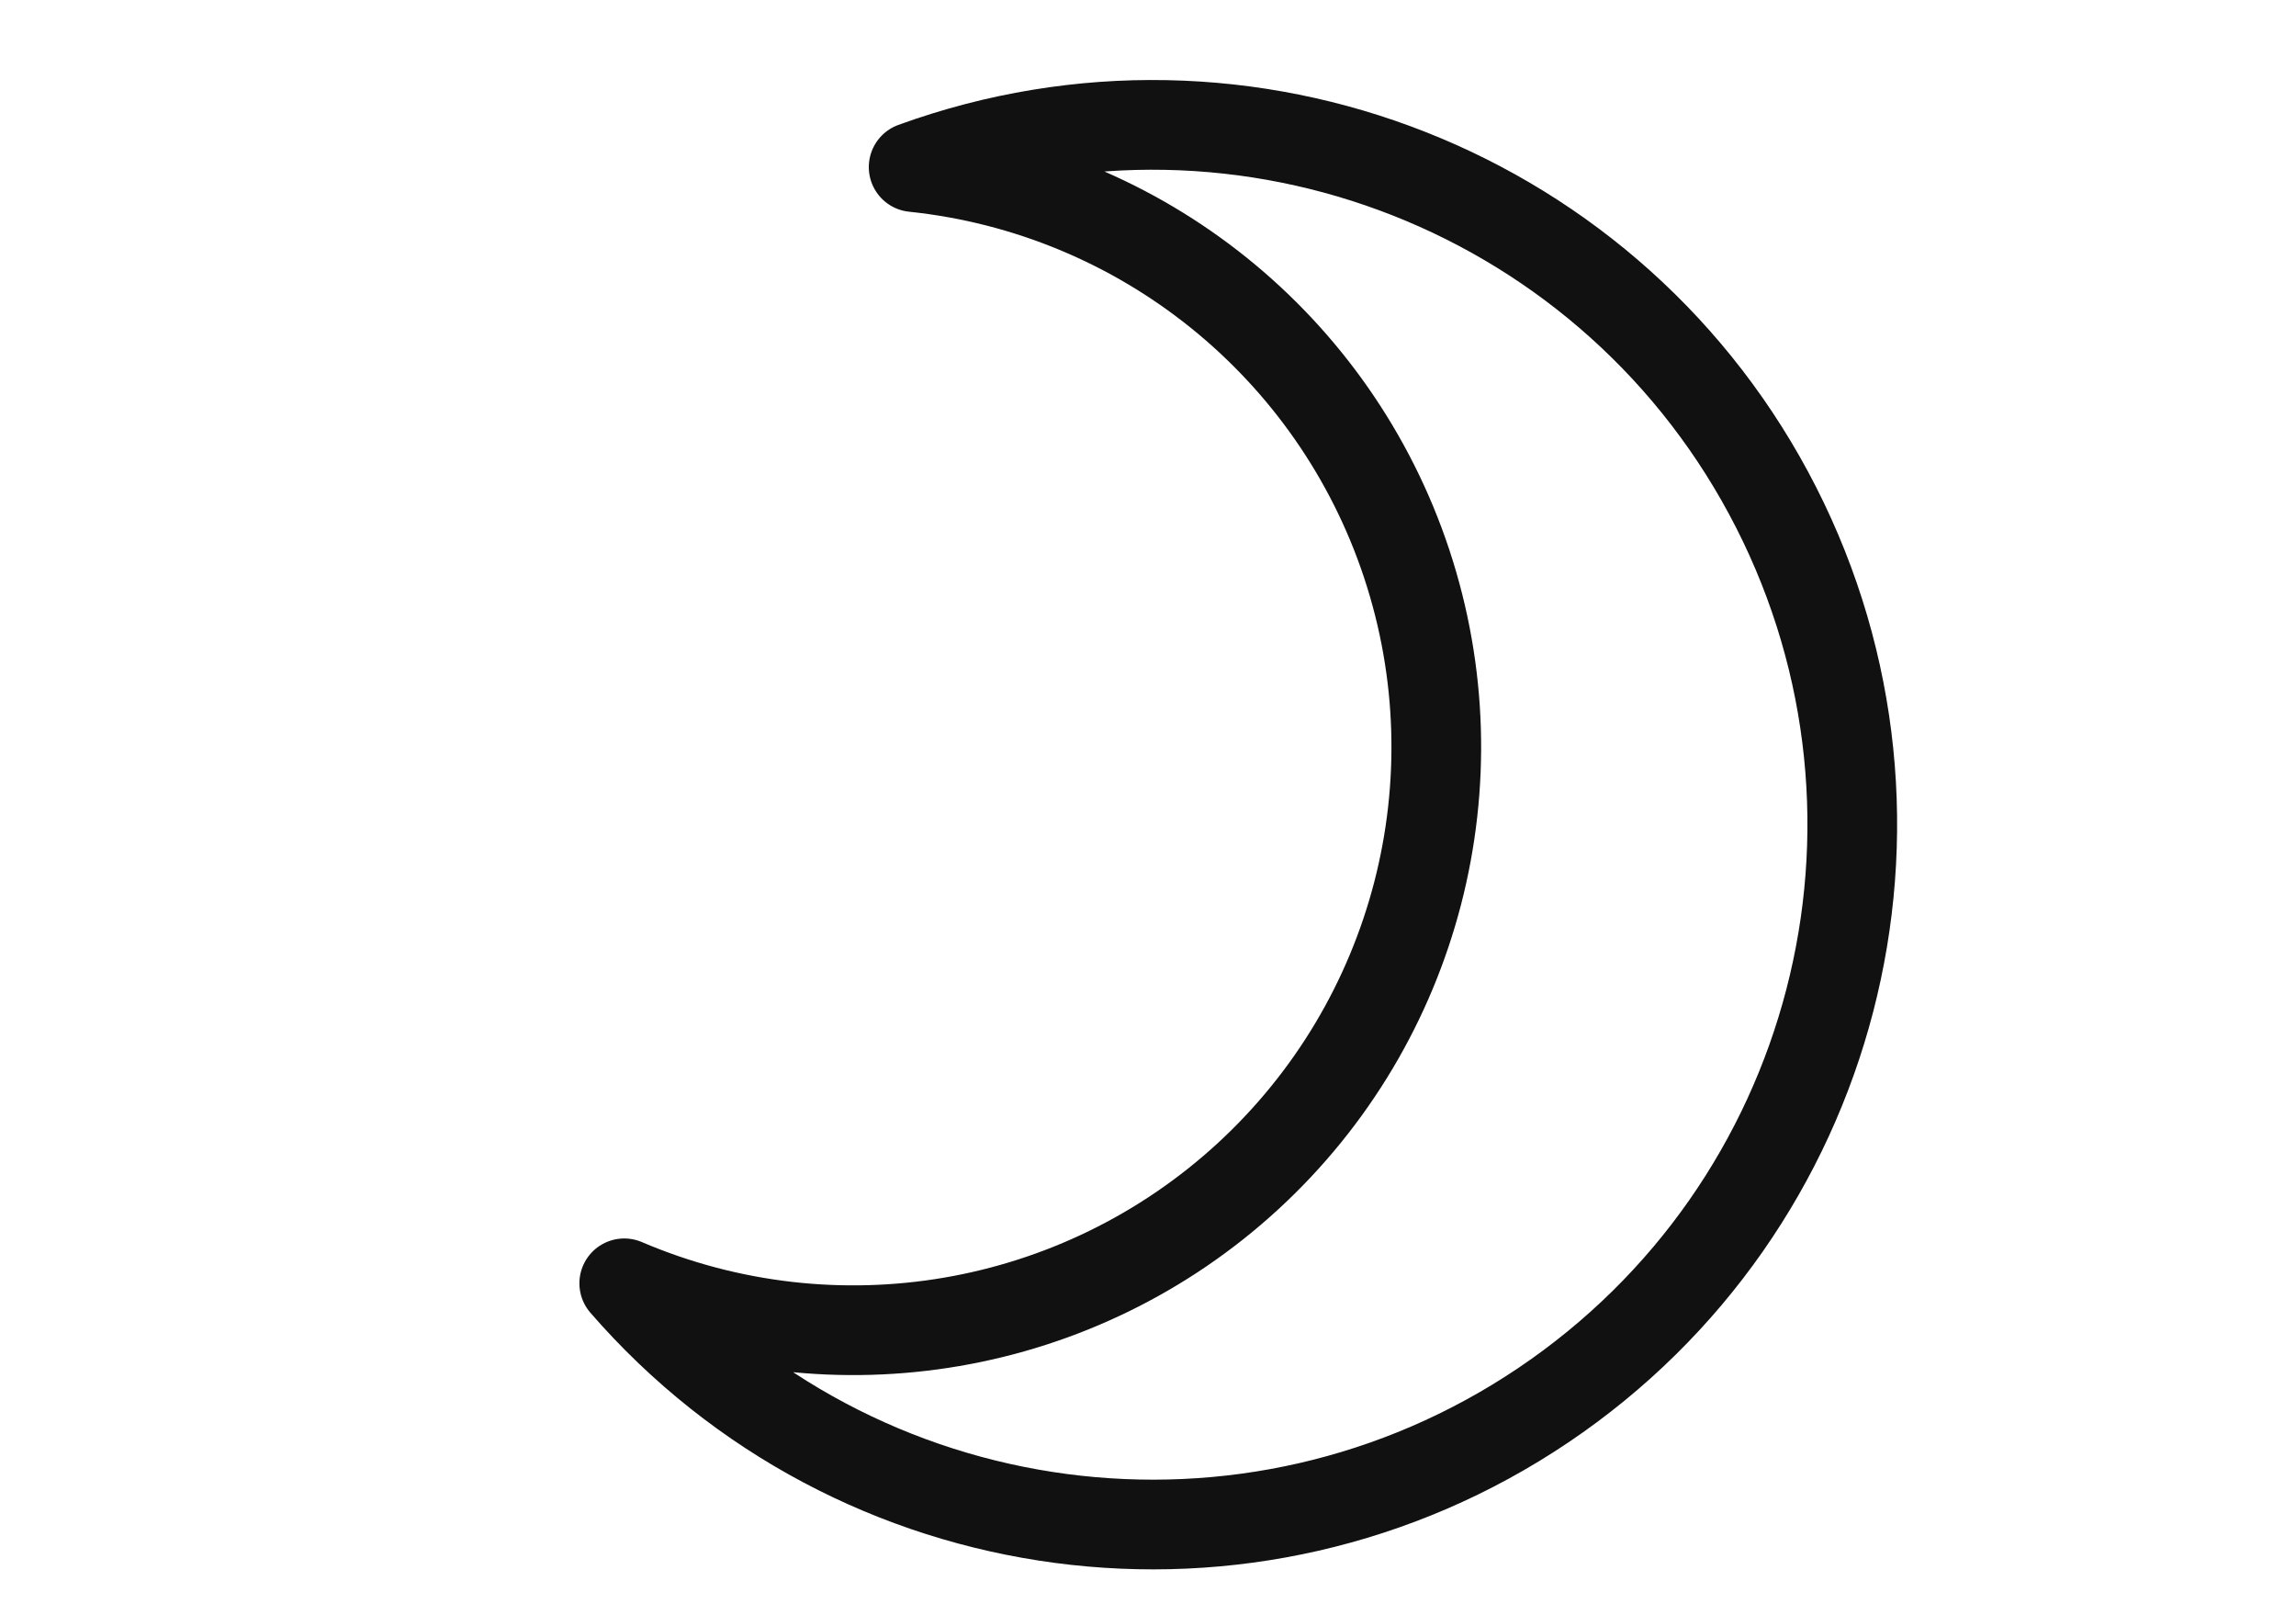
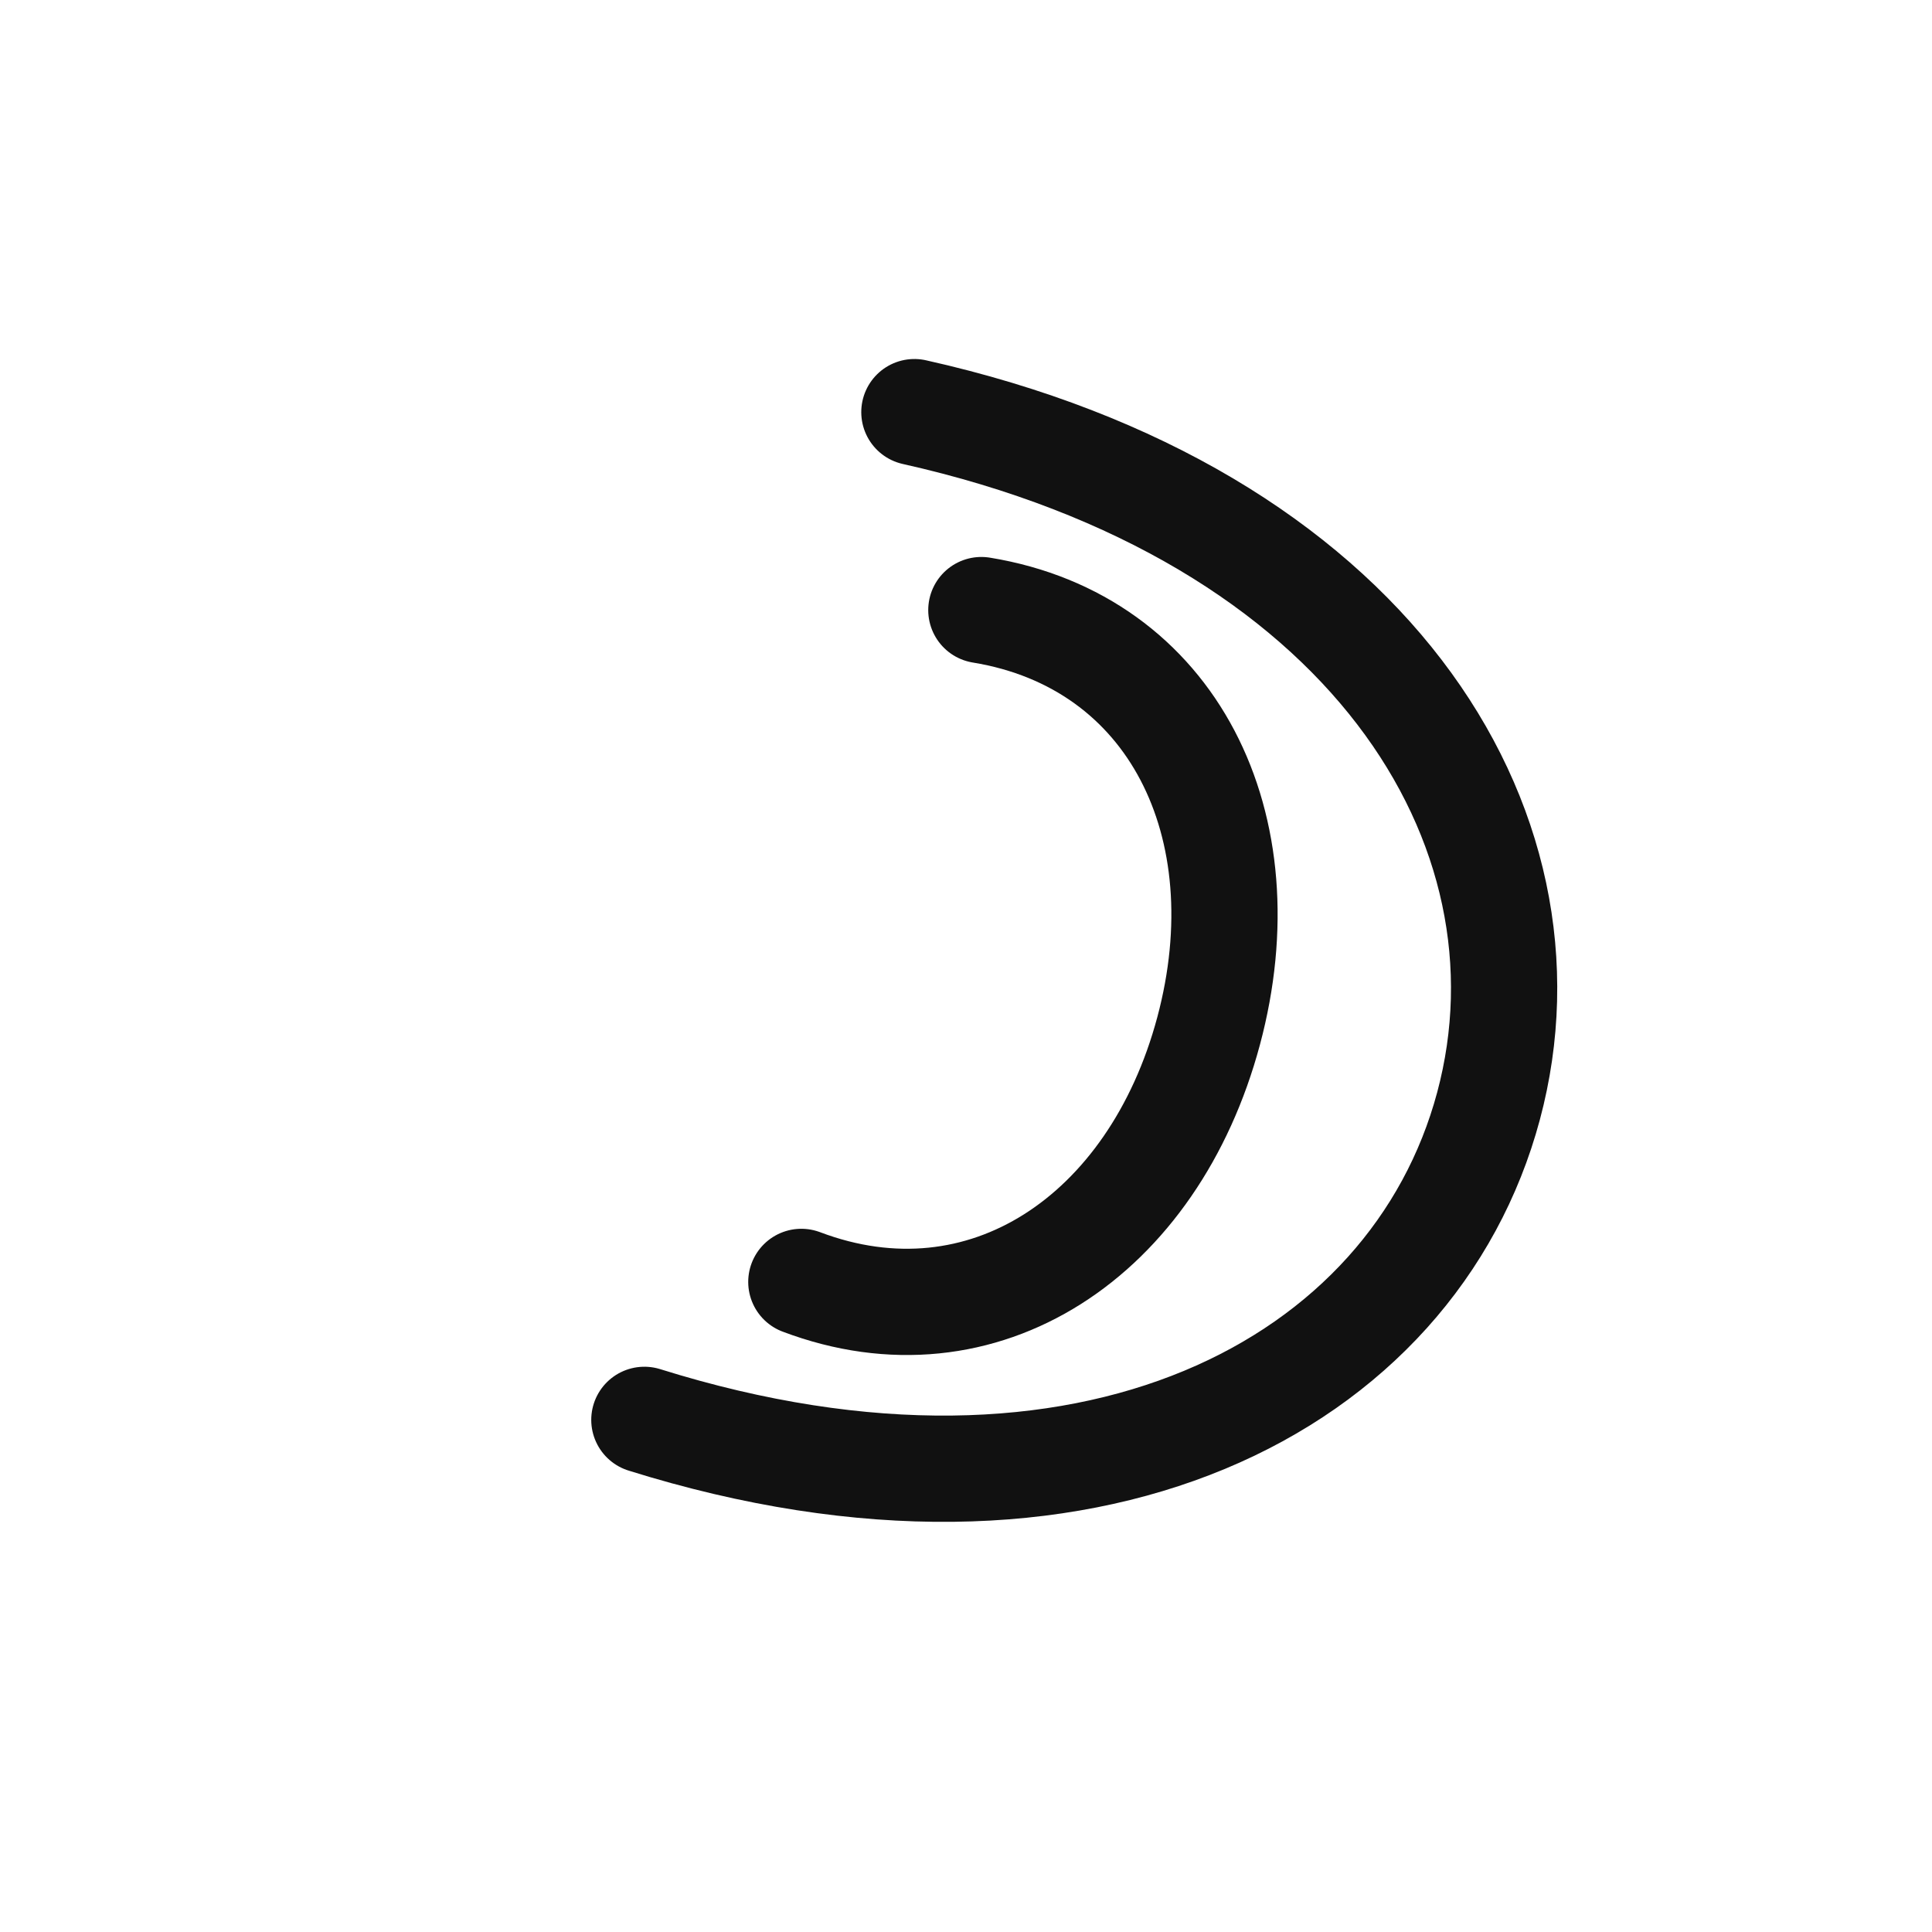
- <svg xmlns="http://www.w3.org/2000/svg" viewBox="0 0 256 180" role="img" aria-label="Moon">
-   <g transform="translate(256 0) scale(-1 1) rotate(15 128 90)">
-     <path d="M134.767 14.294A78 78 0 1 0 198.138 126.126A65 65 0 1 1 134.767 14.294Z" fill="none" stroke="#111111" stroke-width="10" stroke-linecap="round" stroke-linejoin="round" />
+ <svg xmlns="http://www.w3.org/2000/svg" viewBox="0 0 100 100" role="img" aria-label="Moon">
+   <g transform="rotate(15 50 50)" fill="none" stroke="#111111" stroke-width="5.5" stroke-linecap="round" stroke-linejoin="round">
+     <path d="M40 23C64 22 78 35 78 50C78 65 64 78 40 77" />
+     <path d="M46 32C56 31 63 39 63 50C63 61 56 69 46 68" />
  </g>
</svg>
